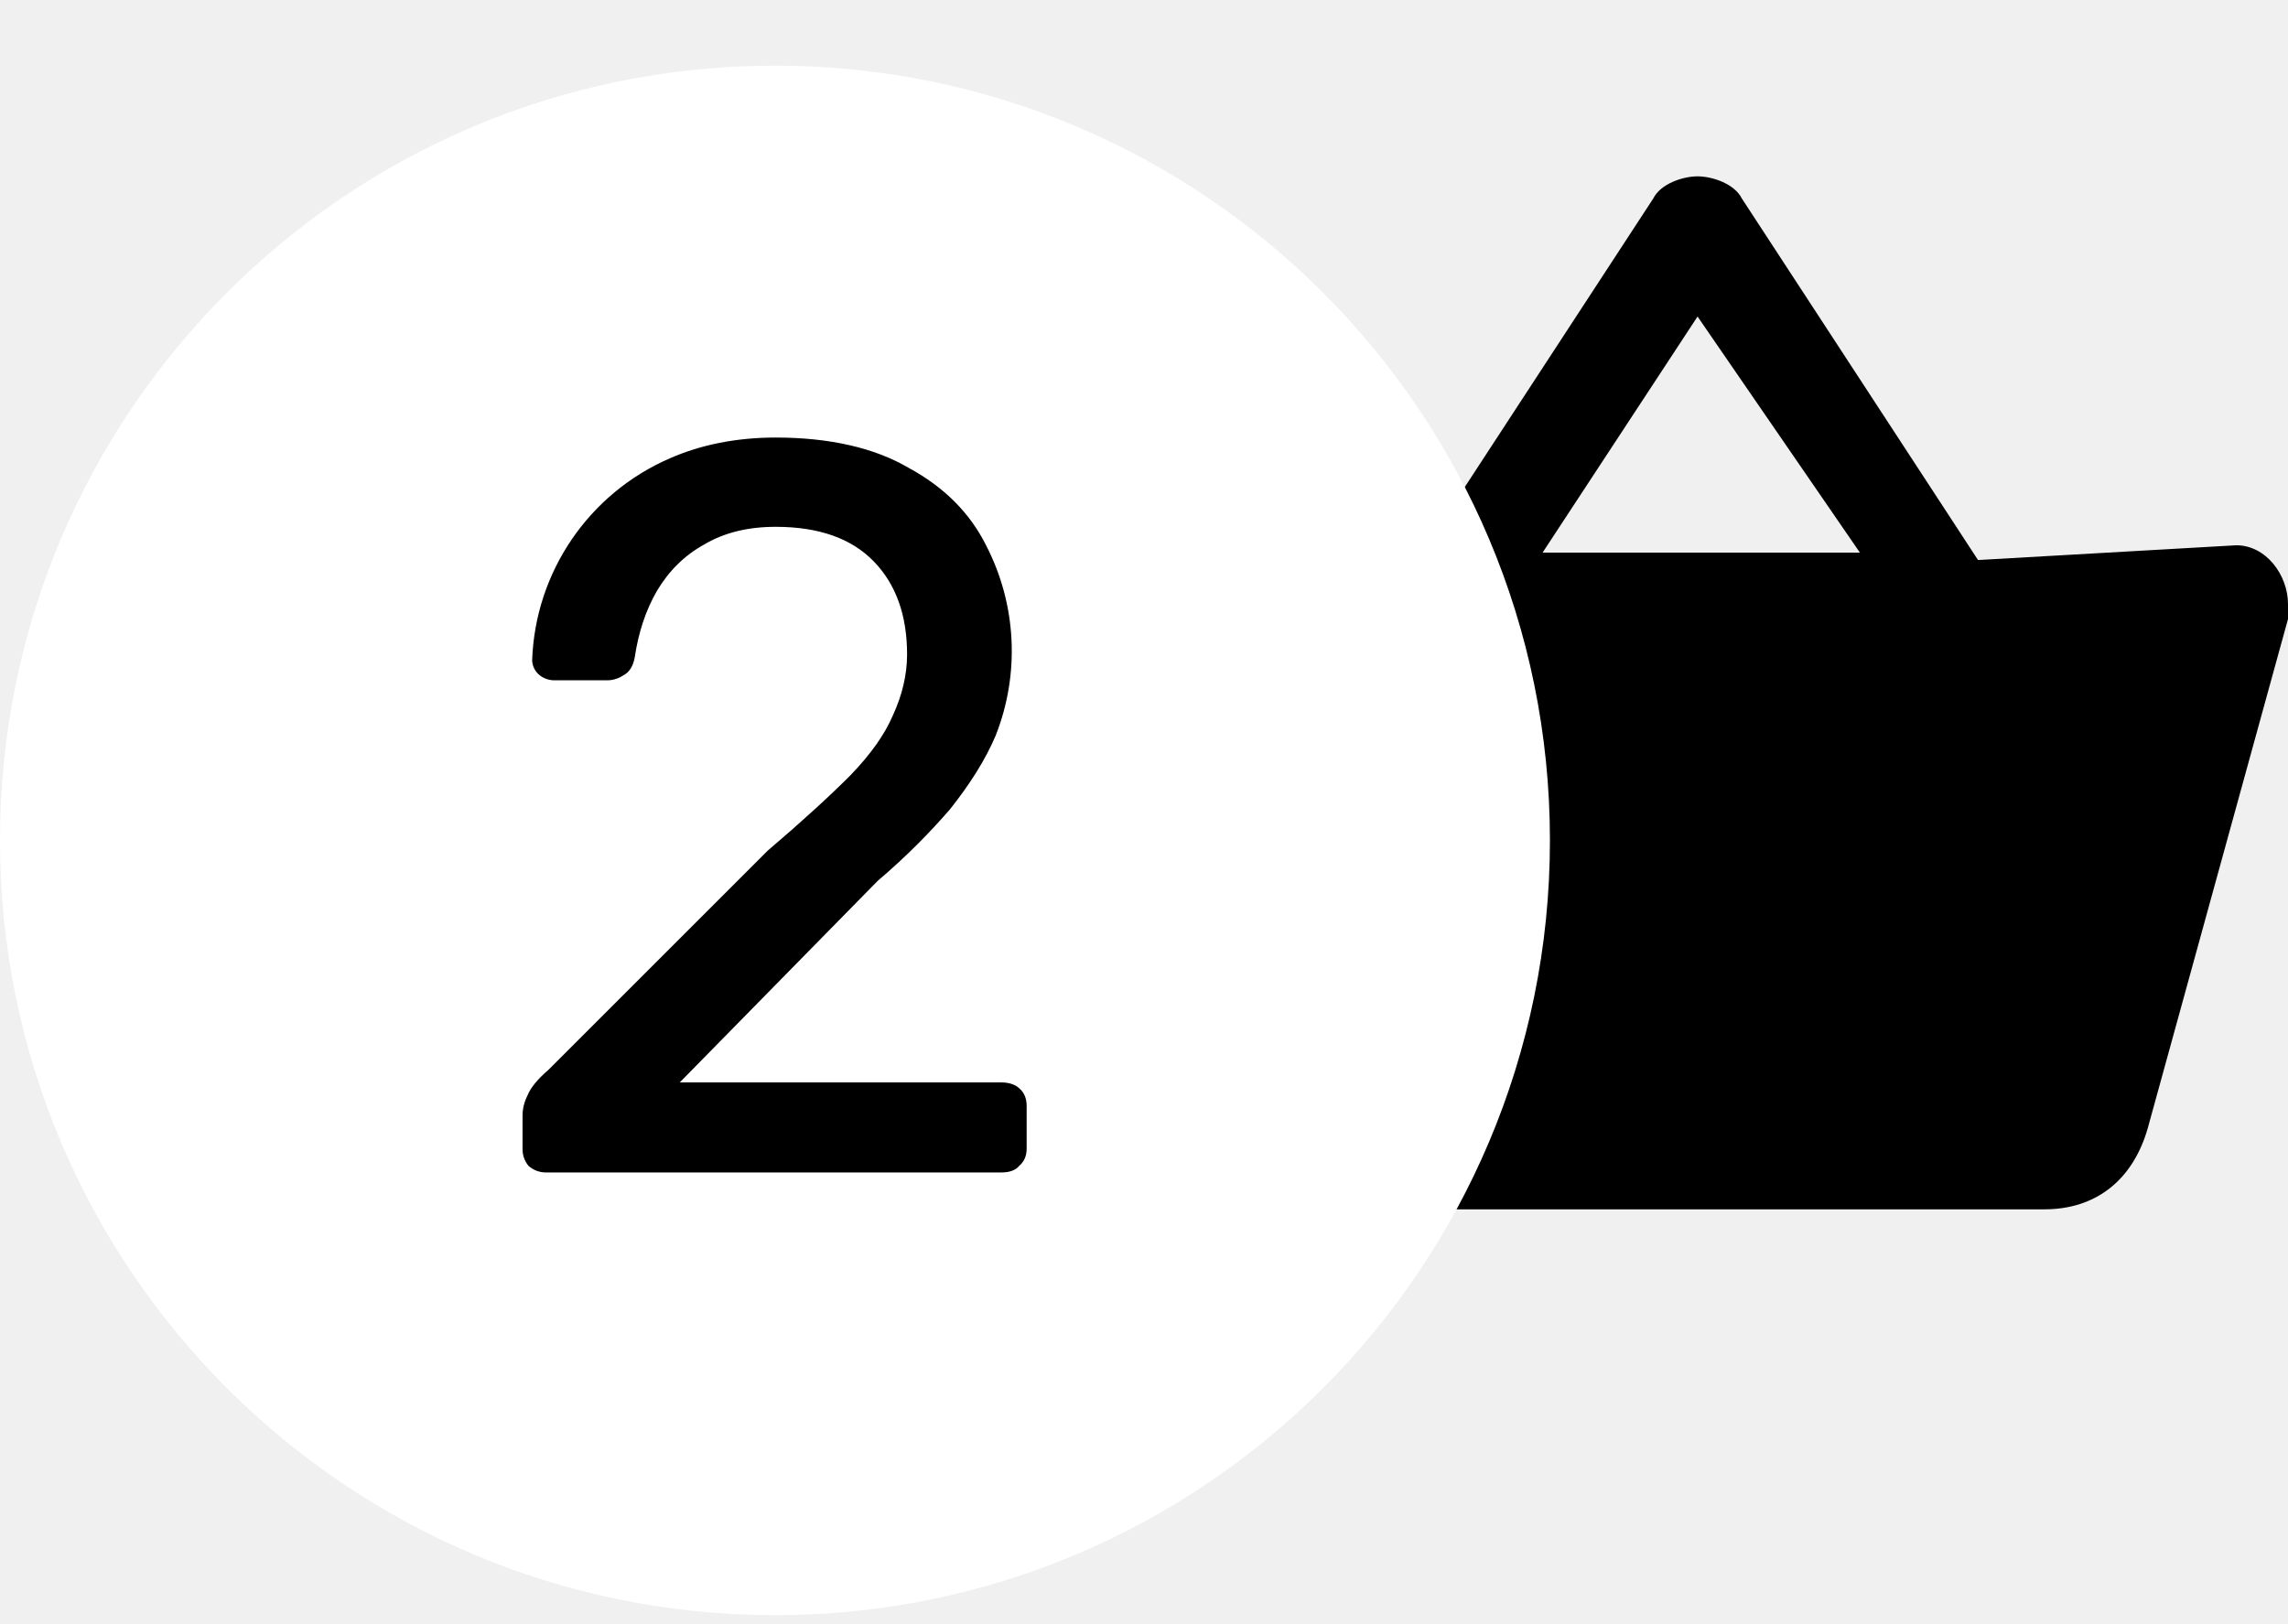
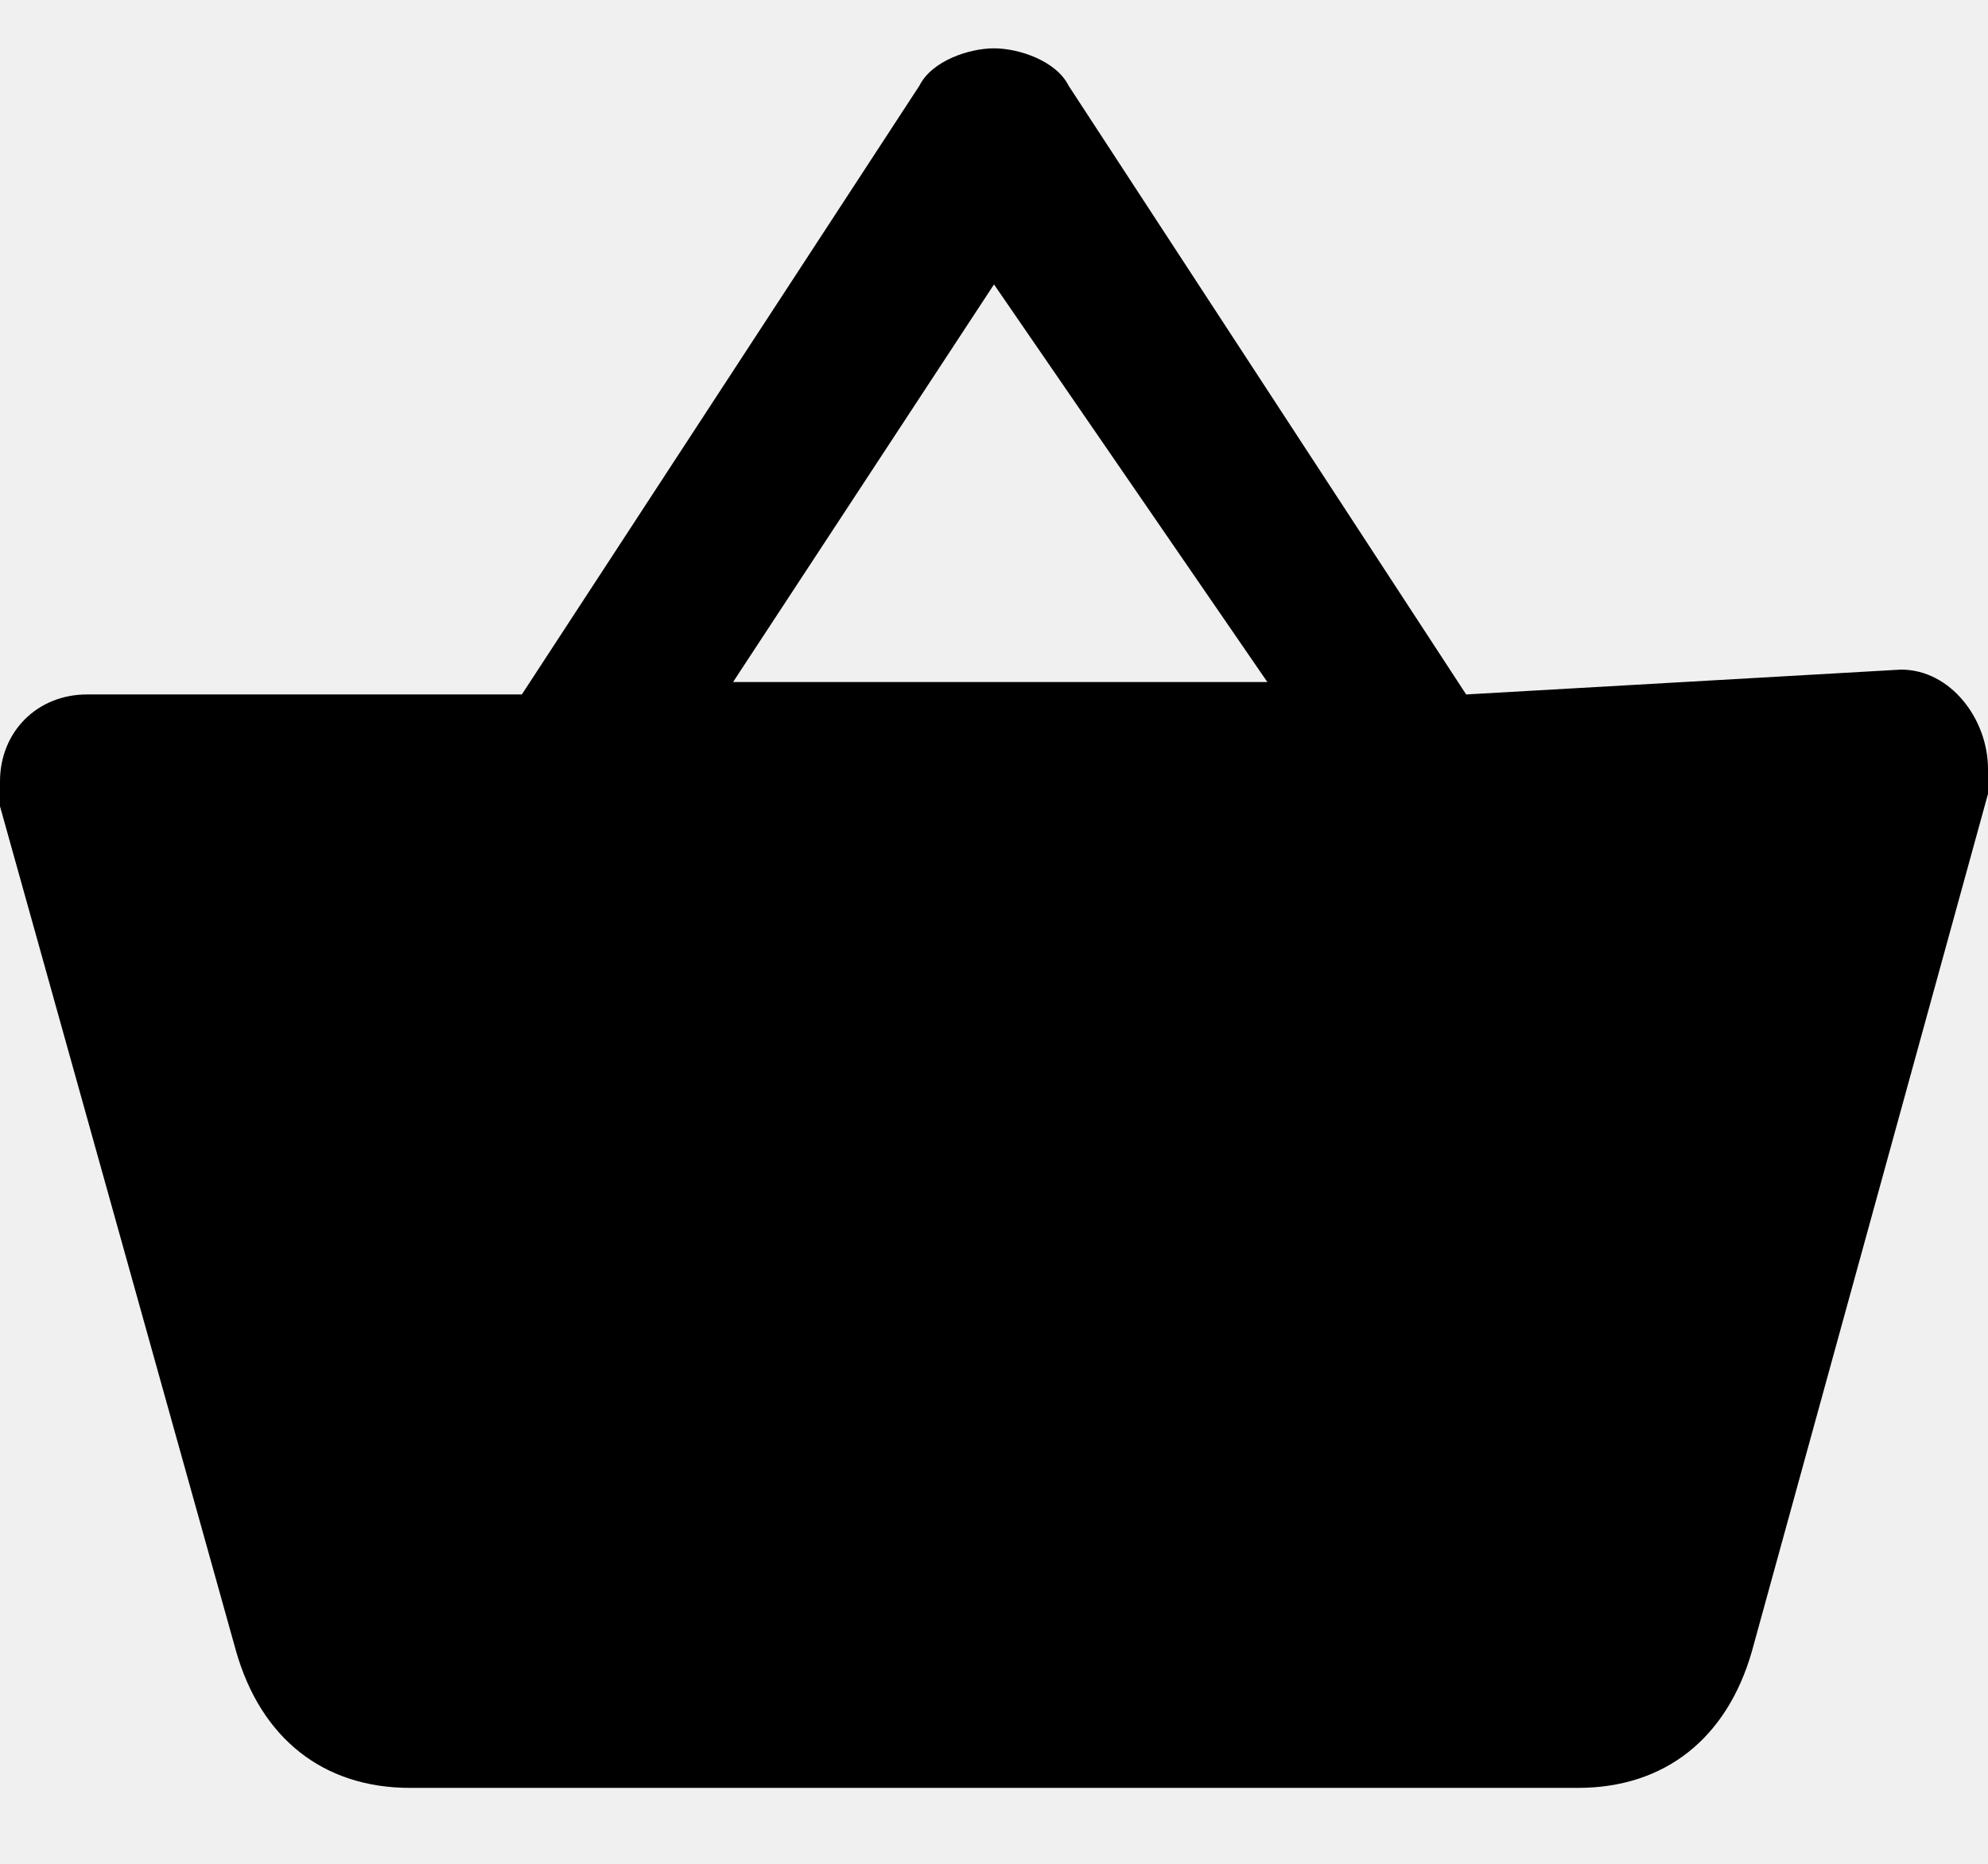
- <svg xmlns="http://www.w3.org/2000/svg" width="31" height="22" fill="none">
-   <g clip-path="url(#a)">
-     <path d="m30.3 7.39-3.5.2-3.2-4.9c-.1-.2-.4-.3-.6-.3-.2 0-.5.1-.6.3l-3.2 4.9h-3.5c-.4 0-.7.3-.7.7v.2l1.9 6.8c.2.7.7 1.1 1.4 1.1h9.4c.7 0 1.2-.4 1.4-1.1l1.9-6.9v-.2c0-.4-.3-.8-.7-.8ZM23 4.29l2.2 3.2h-4.3l2.1-3.2Z" fill="#000" />
-   </g>
-   <circle cx="10.5" cy="11.39" r="10.5" fill="#fff" />
-   <path d="M7.4 15.89a.35.35 0 0 1-.24-.09.35.35 0 0 1-.08-.23v-.45c0-.09.02-.18.07-.28.04-.1.14-.22.28-.34l2.97-2.97c.47-.4.84-.74 1.12-1.02.28-.29.47-.56.58-.82.12-.26.19-.54.19-.82 0-.53-.15-.95-.45-1.26-.3-.31-.74-.47-1.33-.47-.38 0-.7.08-.97.24-.27.15-.48.36-.64.63-.15.26-.25.56-.3.9-.02.11-.07.2-.15.24a.4.4 0 0 1-.21.07h-.73a.32.32 0 0 1-.2-.07.27.27 0 0 1-.1-.2 3.1 3.1 0 0 1 1.87-2.74c.41-.18.89-.28 1.43-.28.73 0 1.34.14 1.8.41.48.26.83.61 1.05 1.05a3.12 3.12 0 0 1 .13 2.58c-.14.33-.35.66-.62 1-.26.3-.58.63-.98.97l-2.68 2.73h4.36c.1 0 .19.03.24.08.07.06.1.14.1.24v.58c0 .09-.03.17-.1.23-.05.06-.13.09-.24.09H7.4Z" fill="#000" />
-   <defs>
-     <clipPath id="a">
-       <path fill="#fff" transform="translate(15 2.39)" d="M0 0h16v14H0z" />
-     </clipPath>
-   </defs>
+ <svg xmlns="http://www.w3.org/2000/svg" width="16" height="15" viewBox="0 0 16 15" fill="none">
+   <path d="M15.3 5.389L11.8 5.589L8.6 0.689C8.5 0.489 8.2 0.389 8 0.389C7.8 0.389 7.5 0.489 7.4 0.689L4.2 5.589H0.7C0.3 5.589 0 5.889 0 6.289C0 6.389 0 6.389 0 6.489L1.9 13.289C2.1 13.989 2.6 14.389 3.3 14.389H12.7C13.4 14.389 13.9 13.989 14.1 13.289L16 6.389C16 6.289 16 6.289 16 6.189C16 5.789 15.7 5.389 15.3 5.389ZM8 2.289L10.2 5.489H5.9L8 2.289Z" fill="black" />
</svg>
